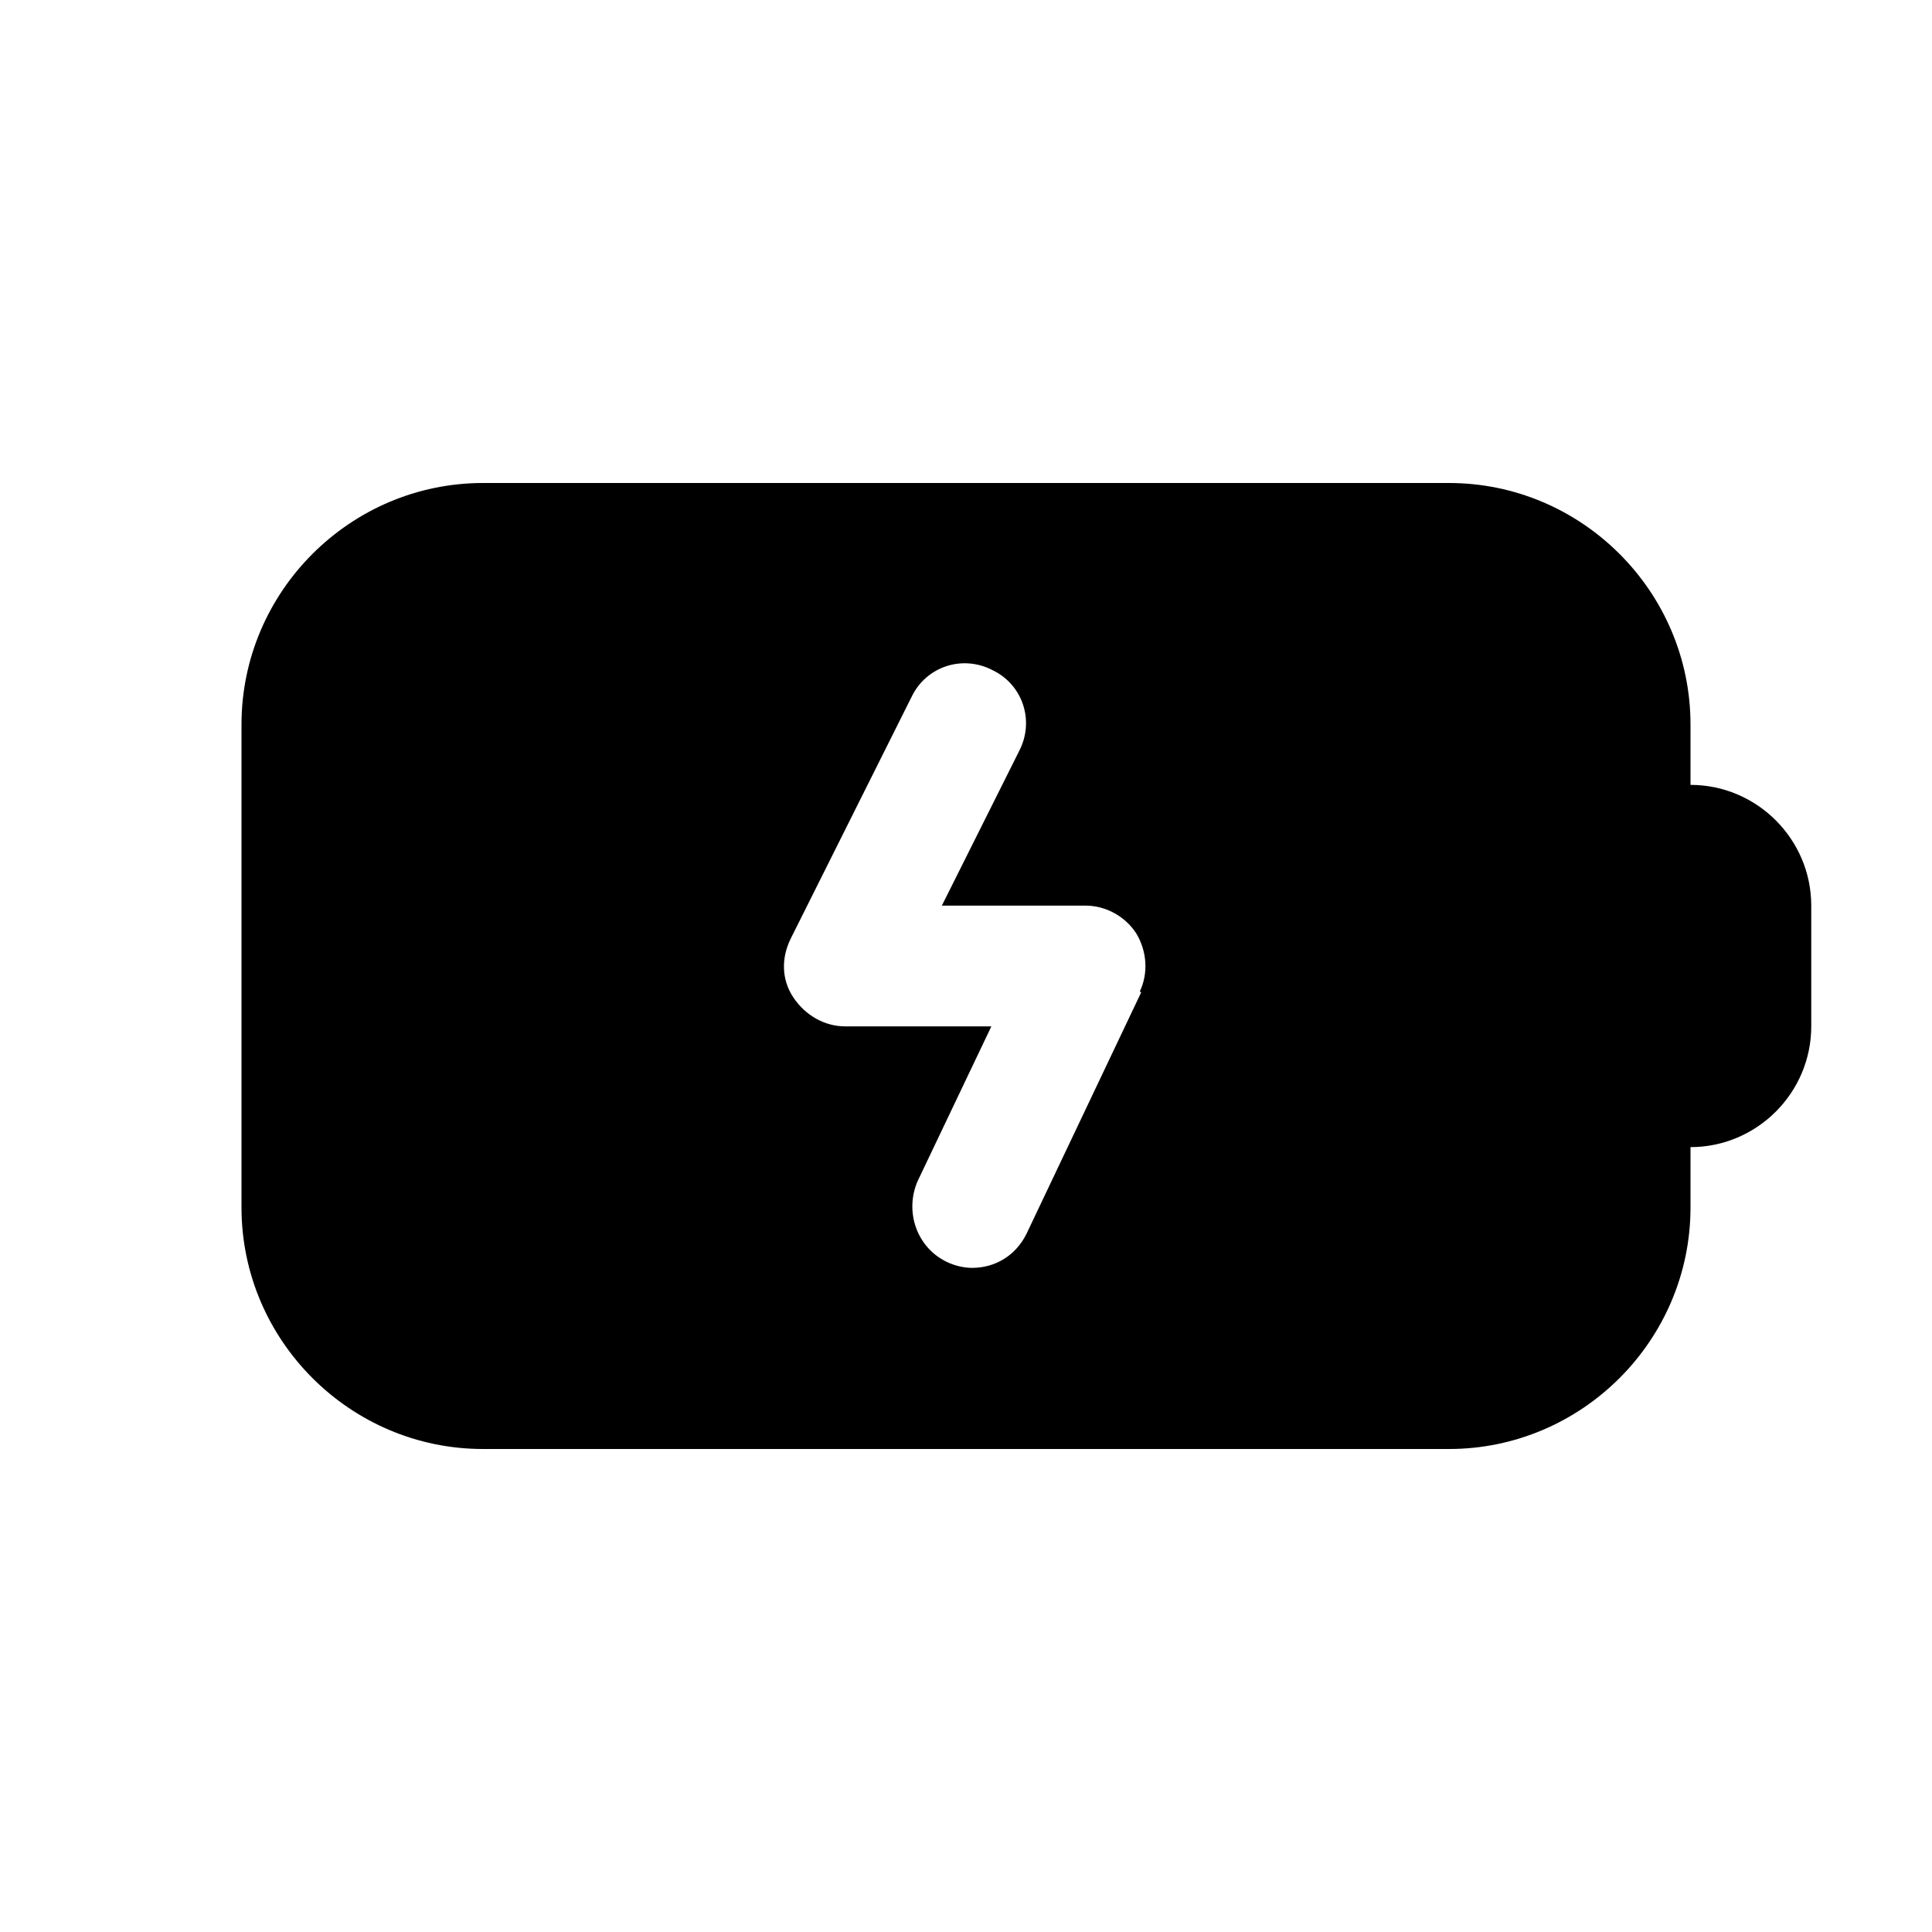
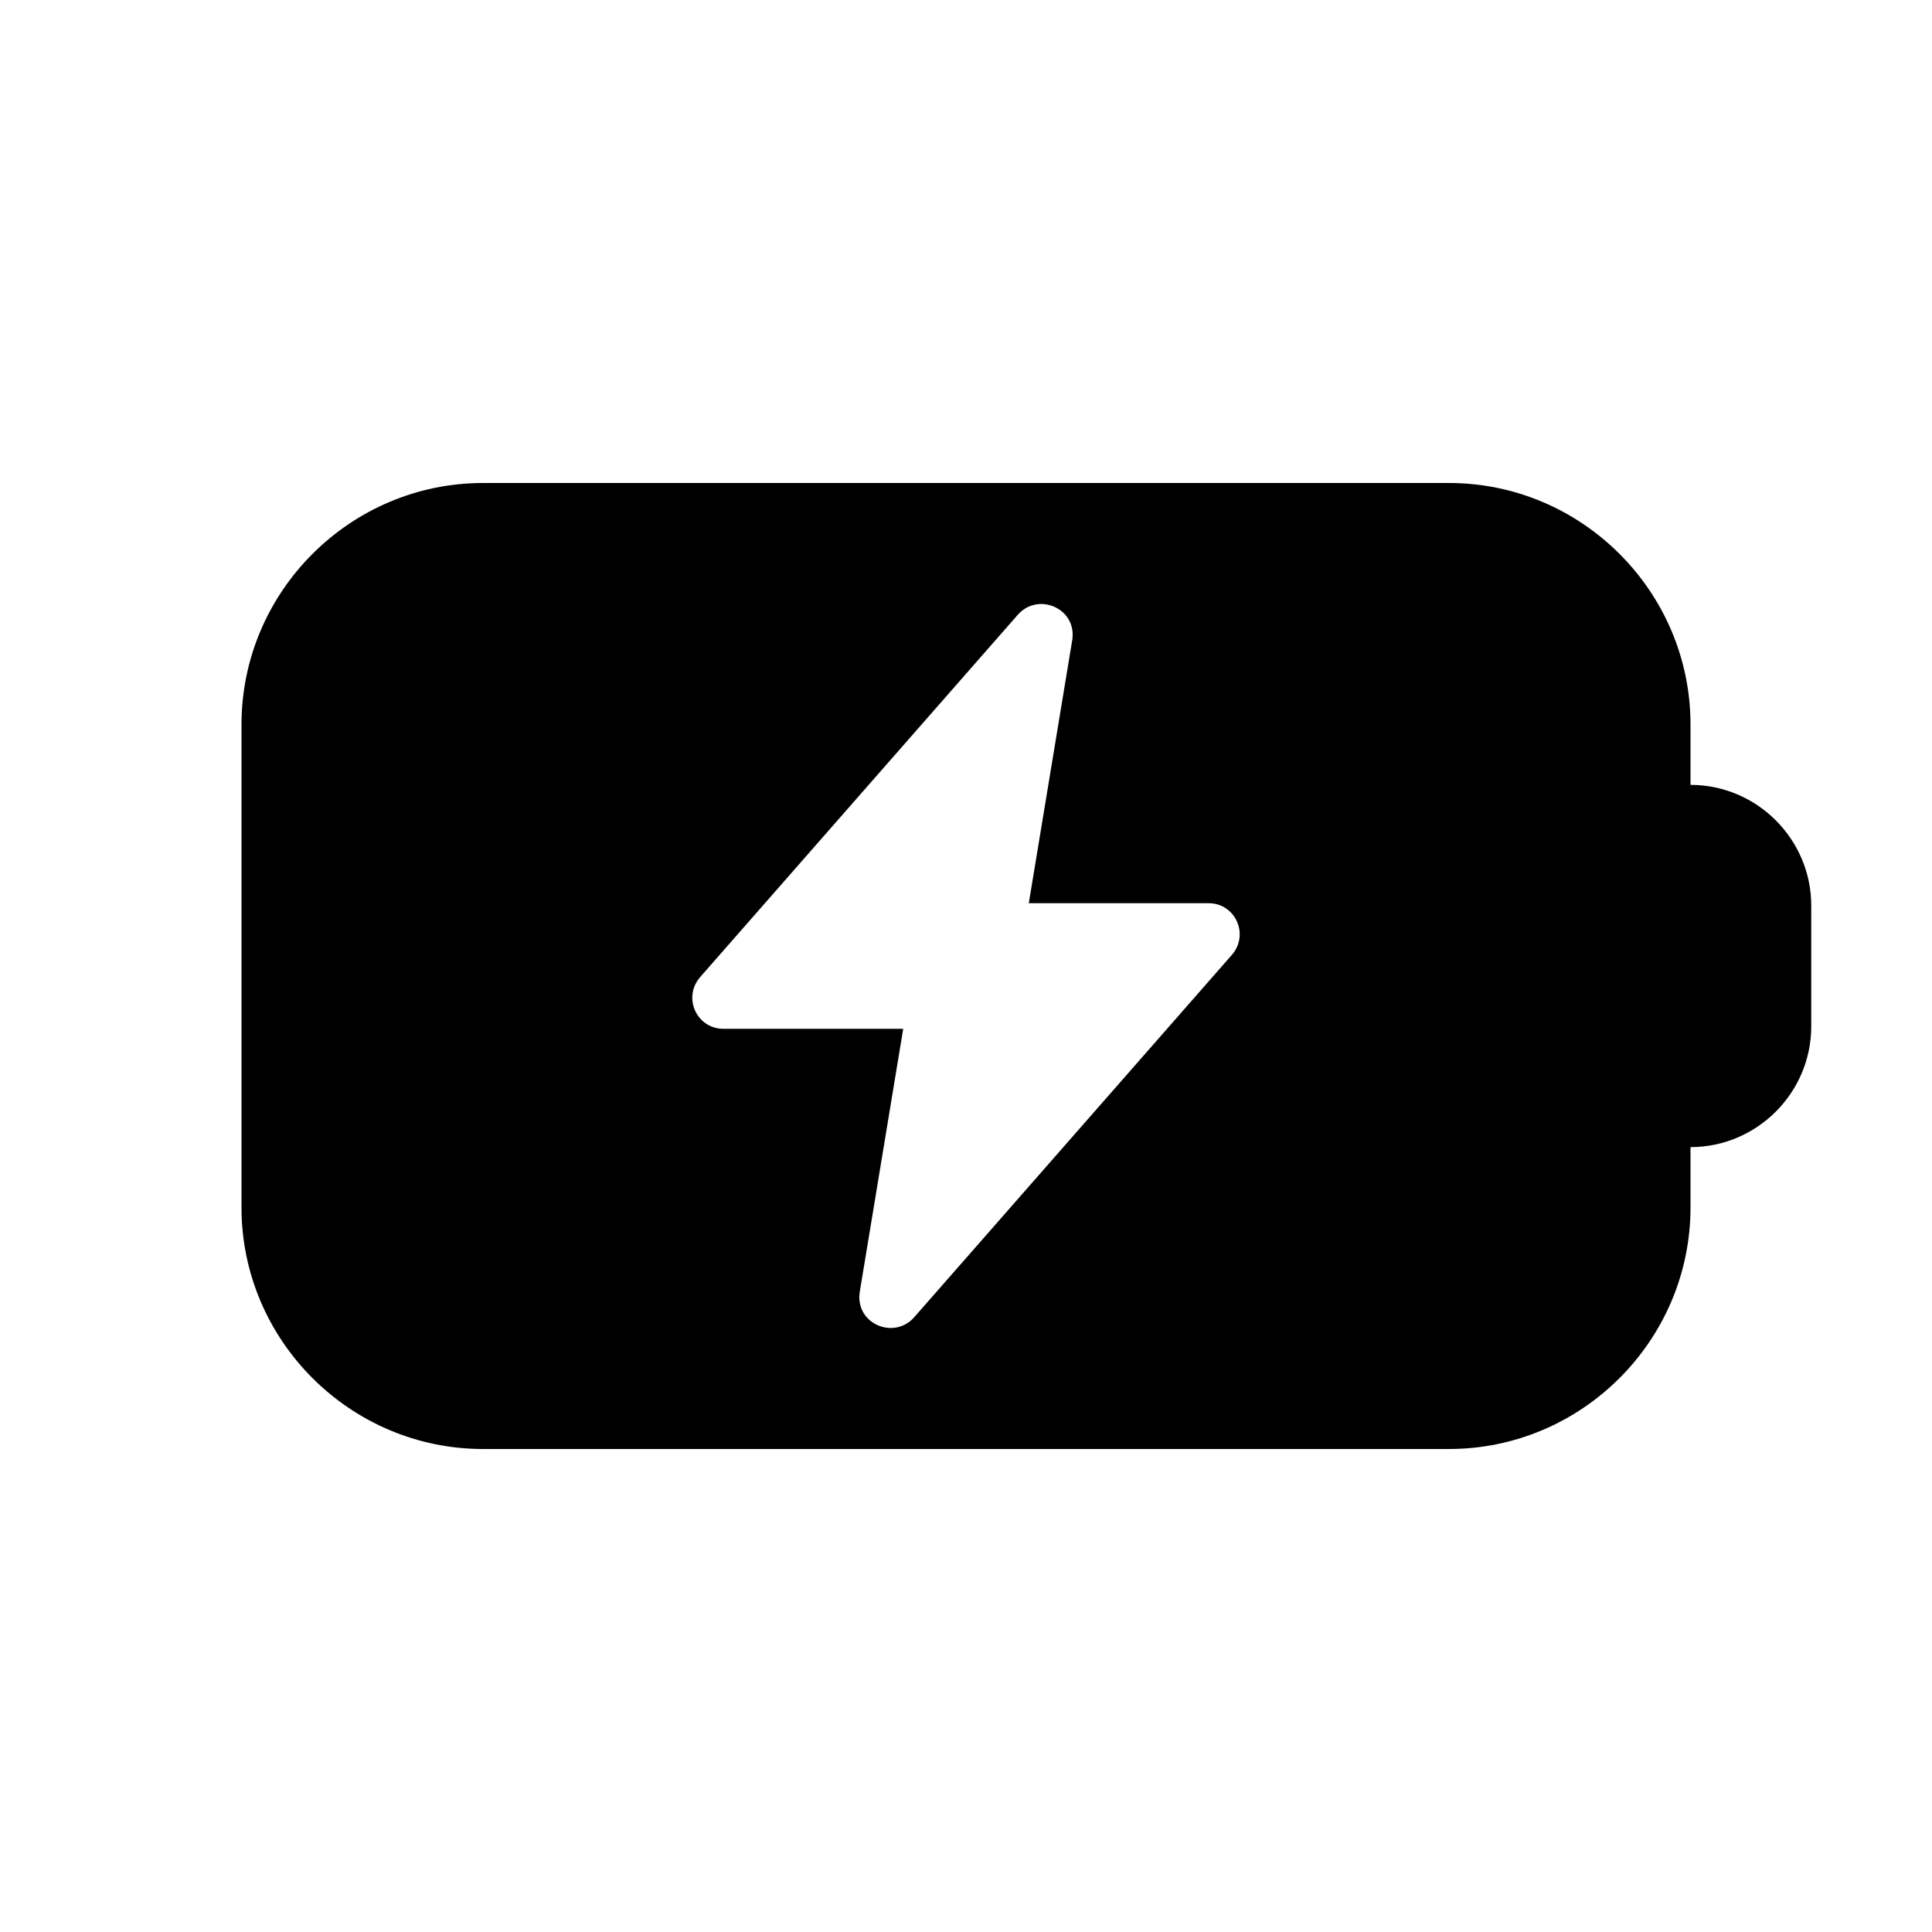
<svg xmlns="http://www.w3.org/2000/svg" width="16" height="16" viewBox="0 0 16 16" fill="none">
-   <path fill-rule="evenodd" clip-rule="evenodd" d="M12 4C13.1 4 14 4.9 14 6V6.5C14.55 6.5 15 6.95 15 7.5V8.5C15 9.05 14.55 9.5 14 9.5V10C14 11.1 13.1 12 12 12H4C2.9 12 2 11.1 2 10V6C2 4.9 2.9 4 4 4H12ZM8.22 5.55C7.97 5.42 7.67 5.52 7.55 5.77L6.55 7.77C6.47 7.93 6.47 8.11 6.57 8.26C6.67 8.41 6.83 8.5 7 8.5H8.21L7.6 9.78C7.49 10.03 7.59 10.33 7.84 10.45C7.9 10.48 7.98 10.5 8.05 10.5C8.24 10.5 8.41 10.4 8.5 10.22L9.45 8.22L9.44 8.21C9.51 8.06 9.5 7.88 9.41 7.73C9.32 7.591 9.16 7.5 8.99 7.5H7.8L8.44 6.22C8.57 5.97 8.47 5.67 8.22 5.55Z" fill="currentColor" />
+   <path d="M14 6.5V6C14 4.9 13.1 4 12 4H4C2.9 4 2 4.9 2 6V10C2 11.1 2.9 12 4 12H12C13.1 12 14 11.1 14 10V9.5C14.55 9.5 15 9.05 15 8.5V7.5C15 6.95 14.55 6.5 14 6.5ZM10.2 7.91L7.57 10.91C7.4 11.1 7.08 10.96 7.12 10.7L7.48 8.52H5.99C5.77 8.52 5.65 8.26 5.8 8.09L8.43 5.09C8.6 4.9 8.92 5.04 8.88 5.3L8.52 7.48H10.01C10.23 7.48 10.35 7.74 10.2 7.91Z" fill="black" />
</svg>
